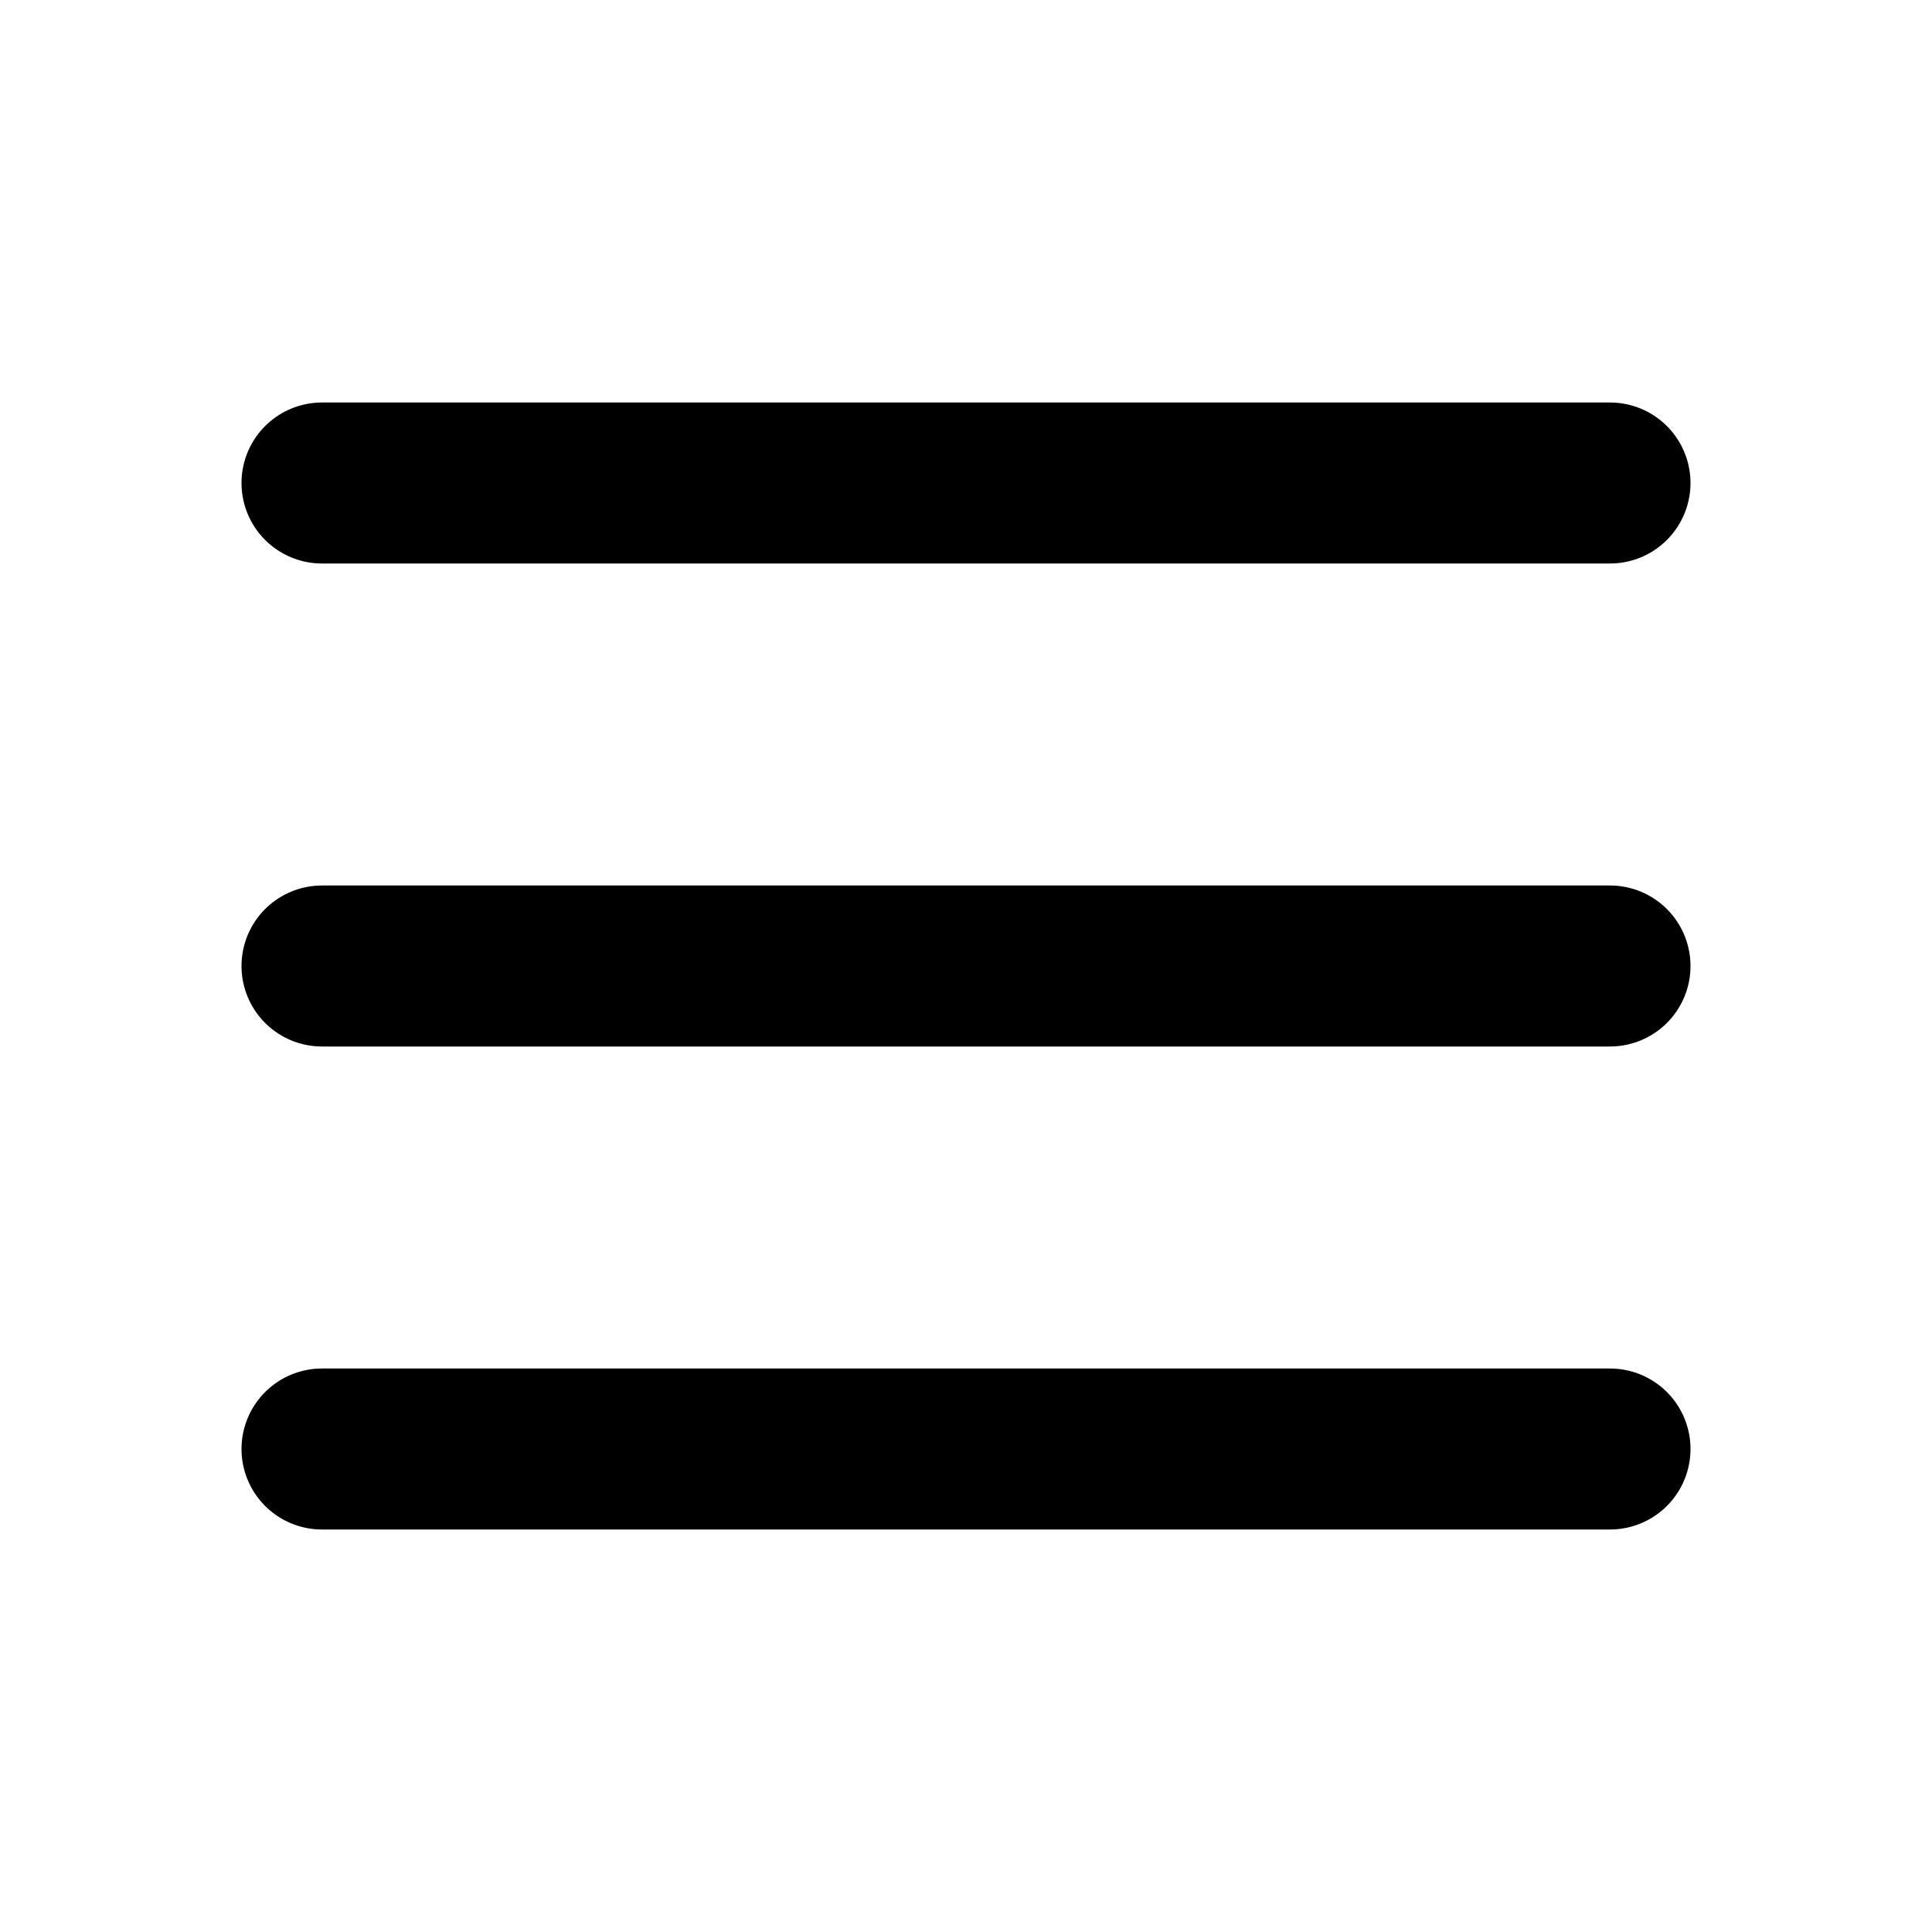
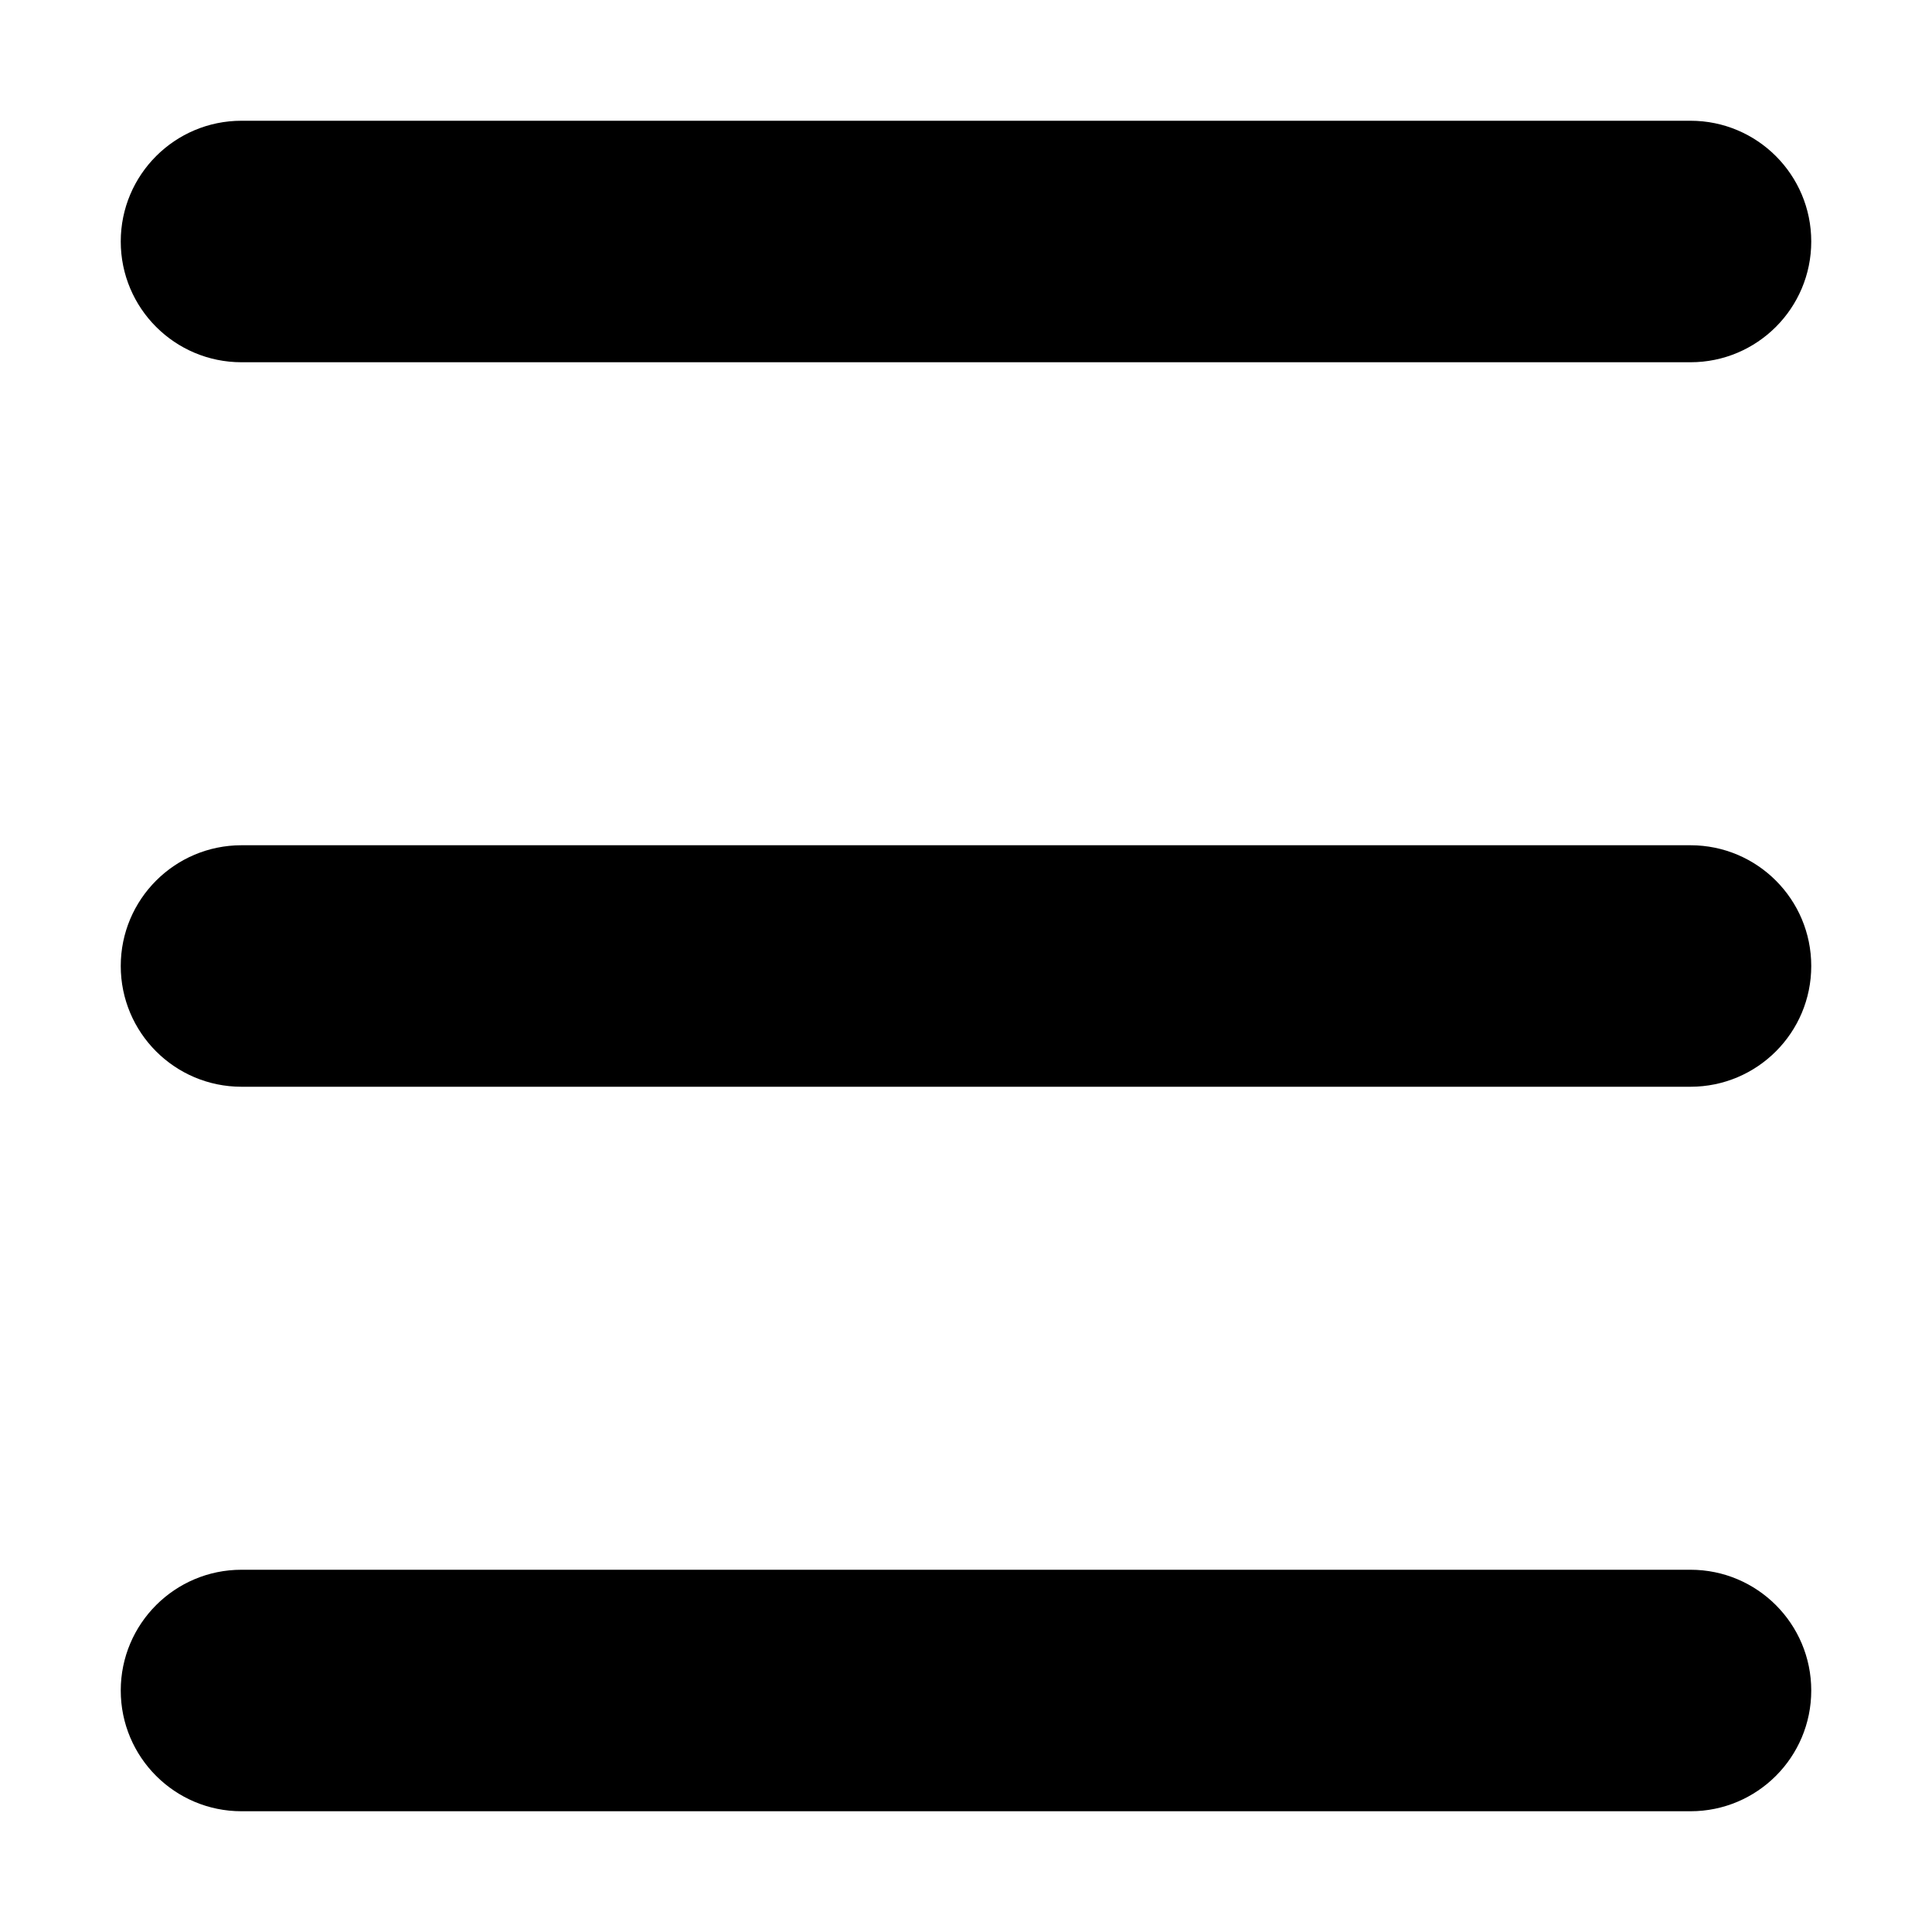
- <svg xmlns="http://www.w3.org/2000/svg" viewBox="0 0 24 24" fill="none" stroke="currentColor" stroke-width="2" stroke-linecap="round" stroke-linejoin="round">
-   <path d="M4 6h16" />
-   <path d="M4 12h16" />
-   <path d="M4 18h16" />
+ <svg xmlns="http://www.w3.org/2000/svg" width="1em" height="1em" viewBox="0 0 16 16" fill="currentColor" aria-hidden="true" focusable="false">
+   <path d="M2 1h12a1 1 0 010 2H2a1 1 0 010-2zM2 7h12a1 1 0 010 2H2a1 1 0 010-2zM2 13h12a1 1 0 010 2H2a1 1 0 010-2z" />
</svg>
